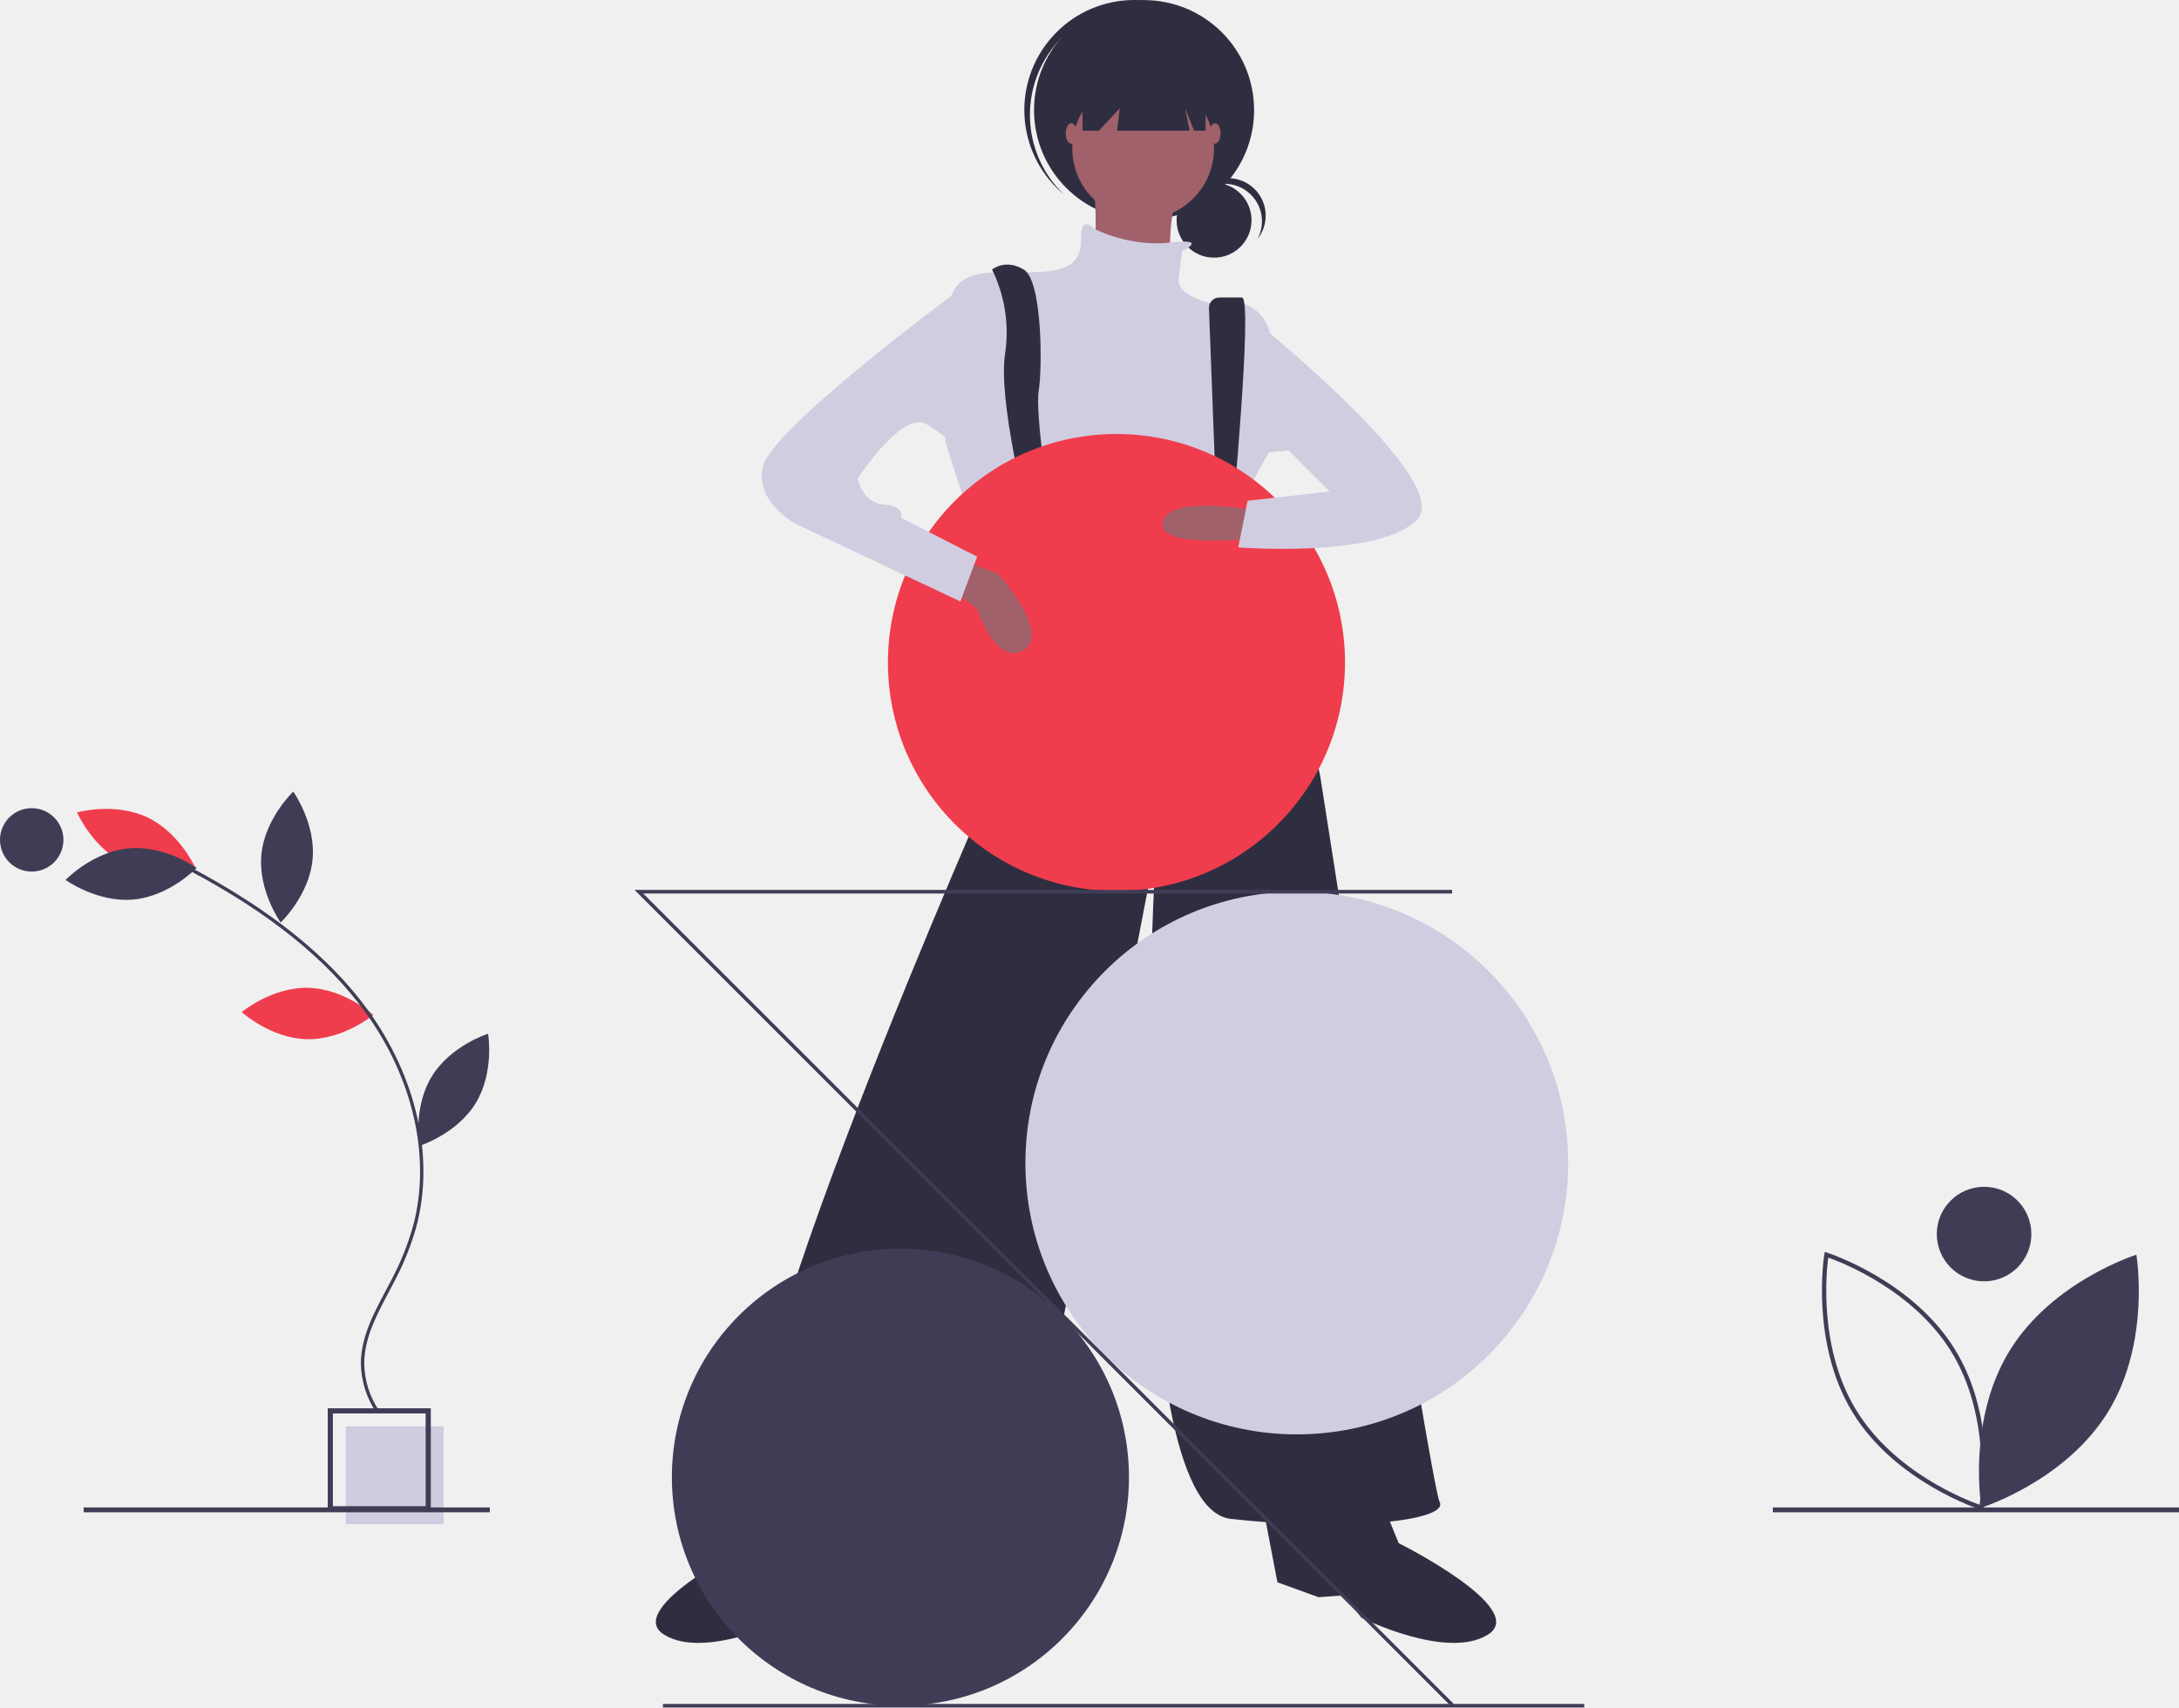
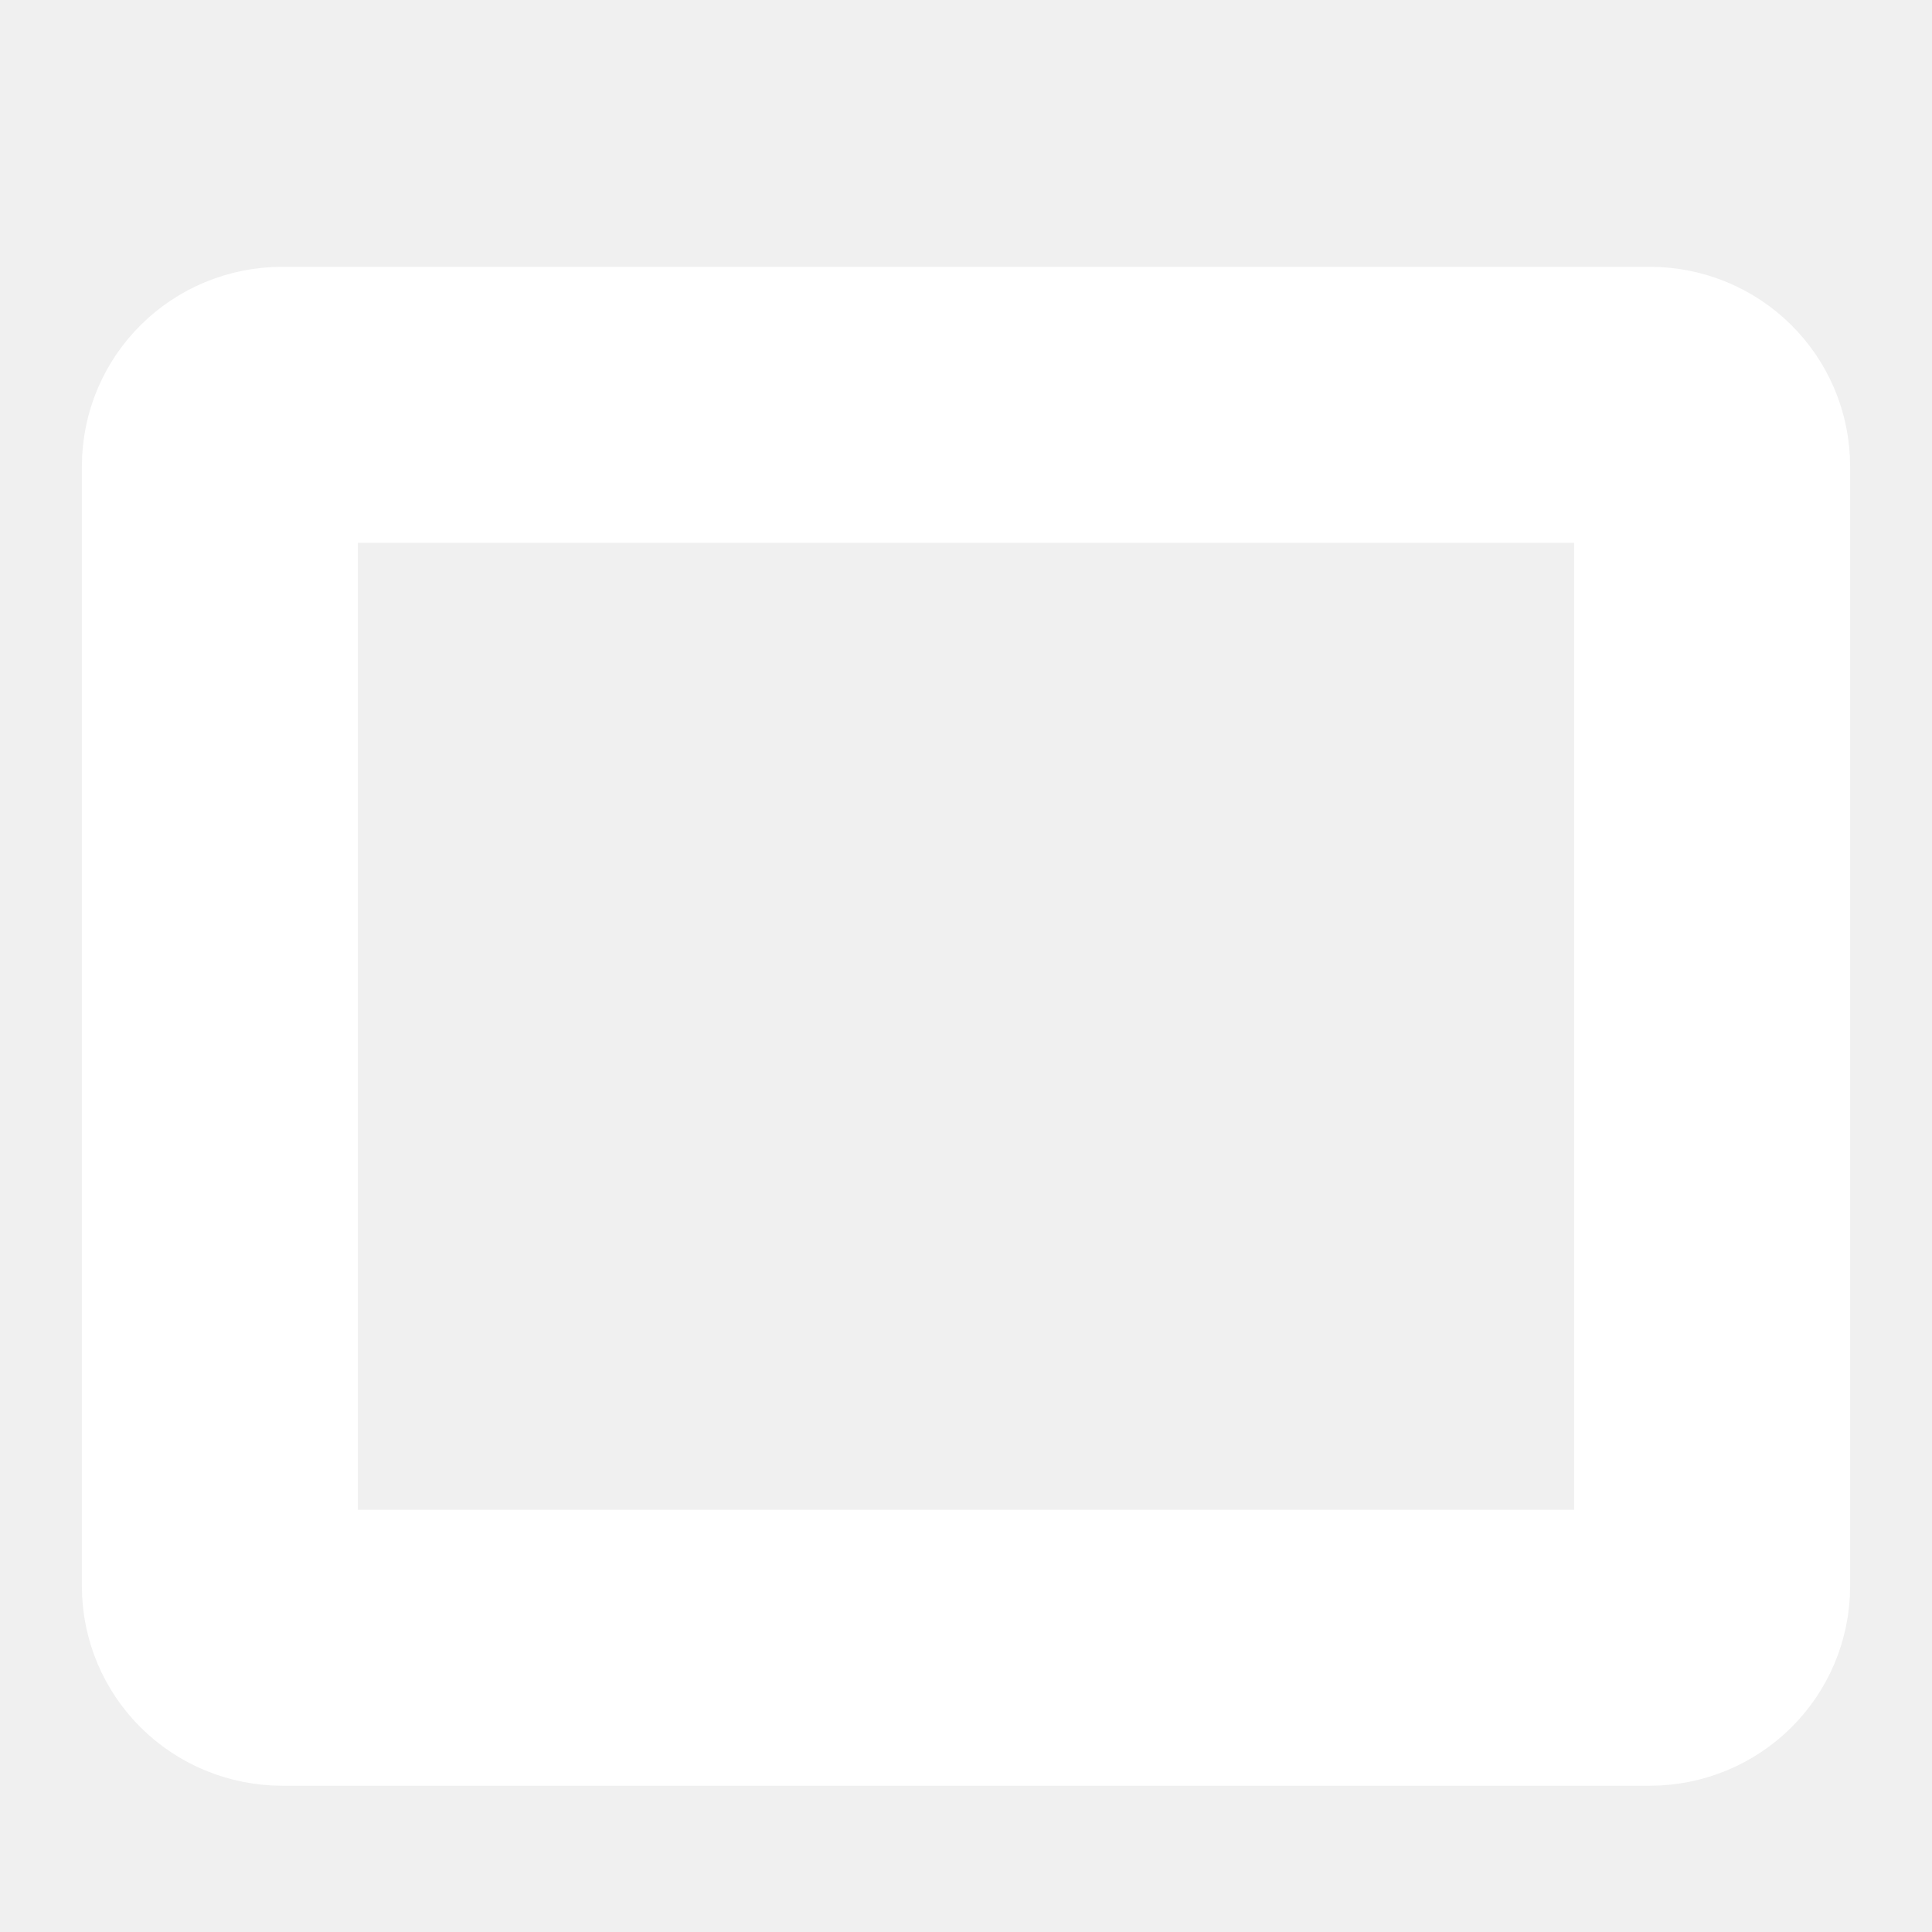
- <svg xmlns="http://www.w3.org/2000/svg" id="a9c62d52-1ba9-489f-b3af-a3fe29ac64d3" data-name="Layer 1" width="1013.921" height="794.681" viewBox="0 0 1013.921 794.681">
-   <circle cx="564.925" cy="102.496" r="17.43" fill="#2f2e41" />
-   <path d="M662.82,138.205A17.433,17.433,0,0,1,678.164,163.907a17.426,17.426,0,1,0-28.952-19.148A17.387,17.387,0,0,1,662.82,138.205Z" transform="translate(-93.03959 -52.65947)" fill="#2f2e41" />
-   <circle cx="532.354" cy="51.258" r="51.201" fill="#2f2e41" />
-   <path d="M585.209,72.149a51.192,51.192,0,0,1,70.958-5.369c-.419-.398-.833-.799-1.268-1.186a51.201,51.201,0,1,0-68.036,76.533c.435.387.882.751,1.326,1.12A51.192,51.192,0,0,1,585.209,72.149Z" transform="translate(-93.03959 -52.65947)" fill="#2f2e41" />
-   <circle cx="531.92" cy="69.048" r="32.977" fill="#a0616a" />
-   <path d="M601.529,132.121s4.339,39.919-2.603,44.259,39.919,10.414,39.919,10.414-6.943-43.391,10.414-54.672Z" transform="translate(-93.03959 -52.65947)" fill="#a0616a" />
-   <path d="M643.184,169.437s12.922-6.034-5.688-3.885-34.667-6.095-34.667-6.095-5.639-5.641-6.507.434,2.603,17.356-16.488,19.092-36.448-3.471-43.391,9.546-3.471,69.425-3.471,69.425,13.017,46.862,23.431,53.804,101.534-2.603,101.534-2.603l26.034-46.862v-54.672s-3.471-19.092-27.77-13.885c0,0-15.621-3.471-14.753-11.282S643.184,169.437,643.184,169.437Z" transform="translate(-93.03959 -52.65947)" fill="#d0cde1" />
-   <path d="M585.908,287.46l-7.81-5.207-8.678,5.207s-2.603,19.96-13.017,24.299l4.339,29.506s-10.414,38.184-2.603,67.69c0,0-140.586,316.752-110.212,334.108s111.948,27.77,118.023,19.96,65.086-316.752,65.086-316.752S611.942,753.476,665.747,759.551s101.534.868,97.195-7.81-55.54-337.58-55.54-337.58S692.649,336.925,663.143,321.305l4.2-29.081-8.539-1.292-13.017,4.339S615.414,309.155,585.908,287.46Z" transform="translate(-93.03959 -52.65947)" fill="#2f2e41" />
-   <path d="M554.667,178.115a66.584,66.584,0,0,1,6.075,39.052C557.27,238.862,571.155,292.667,571.155,292.667l10.414-2.603s-6.943-45.126-5.207-55.54,1.736-51.201-6.943-56.408S554.667,178.115,554.667,178.115Z" transform="translate(-93.03959 -52.65947)" fill="#2f2e41" />
-   <path d="M655.59,196.152l3.648,96.081,6.943,4.339s9.98-105.439,4.773-105.439H660.359A4.775,4.775,0,0,0,655.59,196.152Z" transform="translate(-93.03959 -52.65947)" fill="#2f2e41" />
-   <path d="M456.604,738.723,443.586,770.832s-60.747,30.373-41.655,42.523,59.011-7.81,59.011-7.81l7.81-10.414,12.149.868,19.092-6.943,7.81-40.787Z" transform="translate(-93.03959 -52.65947)" fill="#2f2e41" />
-   <path d="M730.833,738.723l13.017,32.109s60.747,30.373,41.655,42.523-59.011-7.81-59.011-7.81l-7.81-10.414-12.149.868-19.092-6.943-7.81-40.787Z" transform="translate(-93.03959 -52.65947)" fill="#2f2e41" />
-   <circle cx="482.888" cy="233.499" r="4.339" fill="#f03d4d" />
-   <circle cx="569.67" cy="237.838" r="4.339" fill="#f03d4d" />
-   <polygon points="503.716 27.827 503.716 60.804 511.353 60.804 521.072 50.39 519.771 60.804 553.529 60.804 551.446 50.39 555.611 60.804 560.992 60.804 560.992 27.827 503.716 27.827" fill="#2f2e41" />
-   <ellipse cx="498.509" cy="62.105" rx="2.603" ry="4.773" fill="#a0616a" />
-   <ellipse cx="565.331" cy="62.105" rx="2.603" ry="4.773" fill="#a0616a" />
-   <circle cx="418.982" cy="687.508" r="106.342" fill="#3f3d56" />
-   <circle cx="519.509" cy="308.325" r="106.342" fill="#f03d4d" />
-   <circle cx="603.42" cy="541.287" r="126.282" fill="#d0cde1" />
-   <polygon points="675.112 794.022 295.265 414.175 675.699 414.175 675.699 415.836 299.276 415.836 676.287 792.847 675.112 794.022" fill="#3f3d56" />
-   <rect x="308.486" y="793.019" width="428.693" height="1.662" fill="#3f3d56" />
-   <path d="M676.161,290.063s-39.486-7.376-42.089,5.641,43.825,7.376,43.825,7.376Z" transform="translate(-93.03959 -52.65947)" fill="#a0616a" />
-   <path d="M675.293,200.678s94.592,75.5,77.235,93.724S669.218,307.419,669.218,307.419l4.339-21.695,38.184-4.339L692.649,262.293l-17.356,1.736Z" transform="translate(-93.03959 -52.65947)" fill="#d0cde1" />
-   <path d="M535.575,326.511l12.149,9.546s8.678,26.902,21.695,19.092S557.27,319.569,557.27,319.569L542.517,314.362Z" transform="translate(-93.03959 -52.65947)" fill="#a0616a" />
-   <path d="M547.724,186.793l-12.117,3.646s-84.211,62.308-87.682,79.664,16.488,26.902,16.488,26.902l75.5,35.58,7.81-20.828-35.58-18.224s2.603-5.207-7.81-6.075-12.149-12.149-12.149-12.149,20.828-32.109,32.109-25.167,14.753,12.149,14.753,12.149Z" transform="translate(-93.03959 -52.65947)" fill="#d0cde1" />
-   <rect x="160.896" y="663.822" width="45.558" height="45.558" fill="#cfcce0" />
-   <path d="M293.5,756.045H245.544V708.089h47.956Zm-45.558-2.398H291.102V710.487H247.942Z" transform="translate(-93.03959 -52.65947)" fill="#3f3d56" />
-   <path d="M236.38,512.395c16.904.363,30.35,12.612,30.35,12.612s-13.96,11.662-30.863,11.299-30.35-12.612-30.35-12.612S219.477,512.032,236.38,512.395Z" transform="translate(-93.03959 -52.65947)" fill="#f03d4d" />
-   <path d="M151.397,454.694c15.272,7.255,32.783,2.335,32.783,2.335s-7.249-16.683-22.52-23.938-32.783-2.335-32.783-2.335S136.126,447.438,151.397,454.694Z" transform="translate(-93.03959 -52.65947)" fill="#f03d4d" />
-   <path d="M152.95,447.484c16.837-1.539,31.575,9.123,31.575,9.123s-12.561,13.156-29.398,14.695-31.575-9.123-31.575-9.123S136.113,449.023,152.95,447.484Z" transform="translate(-93.03959 -52.65947)" fill="#3f3d56" />
-   <path d="M214.67,450.399c-1.614,16.83,8.982,31.615,8.982,31.615s13.212-12.502,14.826-29.333-8.982-31.615-8.982-31.615S216.284,433.569,214.67,450.399Z" transform="translate(-93.03959 -52.65947)" fill="#3f3d56" />
-   <path d="M293.966,553.619c-8.831,14.418-5.793,32.352-5.793,32.352s17.357-5.442,26.188-19.859,5.793-32.352,5.793-32.352S302.797,539.201,293.966,553.619Z" transform="translate(-93.03959 -52.65947)" fill="#3f3d56" />
-   <path d="M268.345,710.377l1.287-.87a40.321,40.321,0,0,1-7.116-22.361c.036-11.694,5.78-22.51,11.335-32.97,1.031-1.942,2.059-3.877,3.047-5.811a126.848,126.848,0,0,0,9.866-24.768c8.616-32.02.133-69.797-22.692-101.055-18.107-24.796-45.099-46.479-82.518-66.288l-.727,1.373c37.206,19.696,64.025,41.23,81.99,65.832,22.551,30.881,30.942,68.165,22.446,99.735a125.342,125.342,0,0,1-9.749,24.465c-.986,1.927-2.009,3.855-3.037,5.789C266.836,664.075,261,675.064,260.963,687.142A41.888,41.888,0,0,0,268.345,710.377Z" transform="translate(-93.03959 -52.65947)" fill="#3f3d56" />
-   <circle cx="14.756" cy="390.88" r="14.756" fill="#3f3d56" />
-   <rect x="38.921" y="701.564" width="189" height="2.262" fill="#3f3d56" />
-   <rect x="824.921" y="701.564" width="189" height="2.262" fill="#3f3d56" />
-   <path d="M1028.079,681.39c-19.911,32.506-13.061,72.941-13.061,72.941s39.133-12.269,59.044-44.775,13.061-72.941,13.061-72.941S1047.99,648.883,1028.079,681.39Z" transform="translate(-93.03959 -52.65947)" fill="#3f3d56" />
-   <path d="M1015.814,755.627l-1.094-.343c-.396-.124-39.721-12.756-59.598-45.206-19.877-32.451-13.263-73.223-13.194-73.631l.191-1.13,1.094.343c.396.124,39.721,12.756,59.598,45.207h0c19.877,32.45,13.263,73.222,13.194,73.63Zm-72.081-117.678c-.905,6.843-4.514,42.336,13.095,71.084,17.609,28.747,50.867,41.658,57.373,43.962.905-6.843,4.514-42.336-13.095-71.083h0C983.497,653.164,950.239,640.253,943.733,637.949Z" transform="translate(-93.03959 -52.65947)" fill="#3f3d56" />
-   <circle cx="923.222" cy="574.341" r="22" fill="#3f3d56" />
+ <svg xmlns="http://www.w3.org/2000/svg" xmlns:xlink="http://www.w3.org/1999/xlink" version="1.1" preserveAspectRatio="xMidYMid meet" viewBox="0 0 21 21" width="21" height="21">
+   <defs>
+     <path d="M17.93 4.4C18.31 4.4 18.61 4.7 18.61 5.07C18.61 7.64 18.61 14.67 18.61 17.24C18.61 17.61 18.31 17.91 17.93 17.91C14.83 17.91 6.17 17.91 3.07 17.91C2.69 17.91 2.39 17.61 2.39 17.24C2.39 14.67 2.39 7.64 2.39 5.07C2.39 4.7 2.69 4.4 3.07 4.4C6.17 4.4 14.83 4.4 17.93 4.4Z" id="ajX6tiDzk" />
+   </defs>
+   <g>
+     <g>
+       <g>
+         <g>
+           <use xlink:href="#ajX6tiDzk" opacity="1" fill-opacity="0" stroke="#ffffff" stroke-width="3" stroke-opacity="1" />
+         </g>
+       </g>
+     </g>
+   </g>
</svg>
